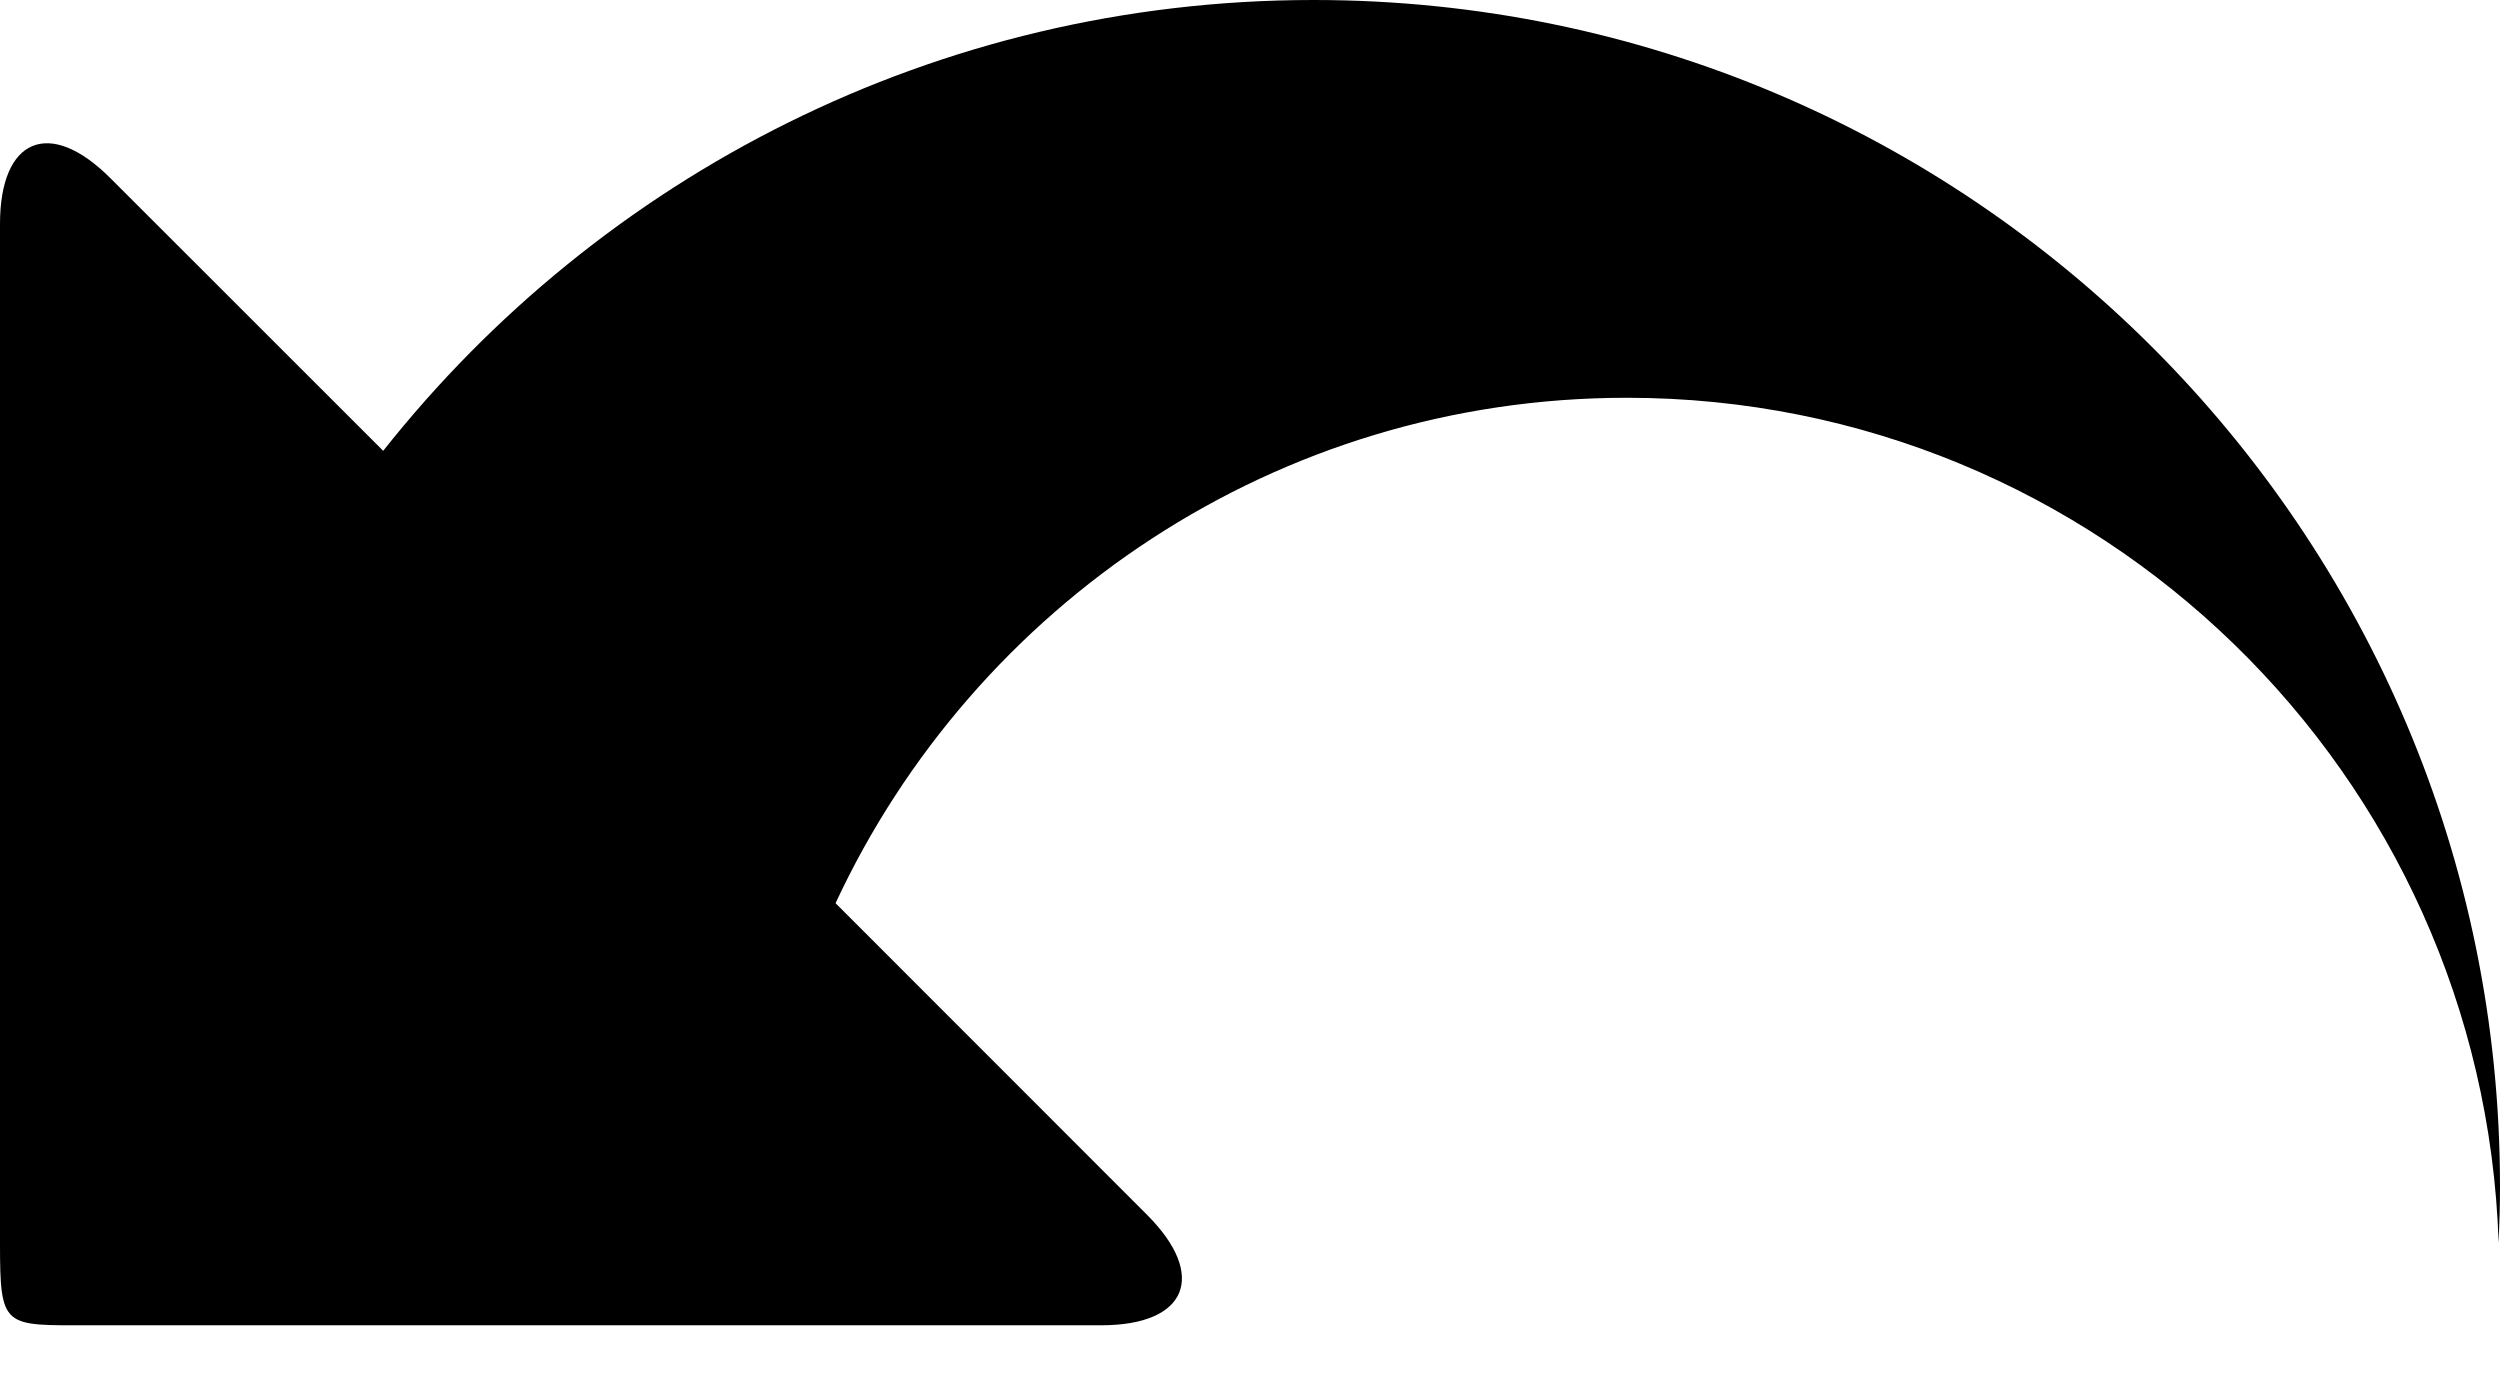
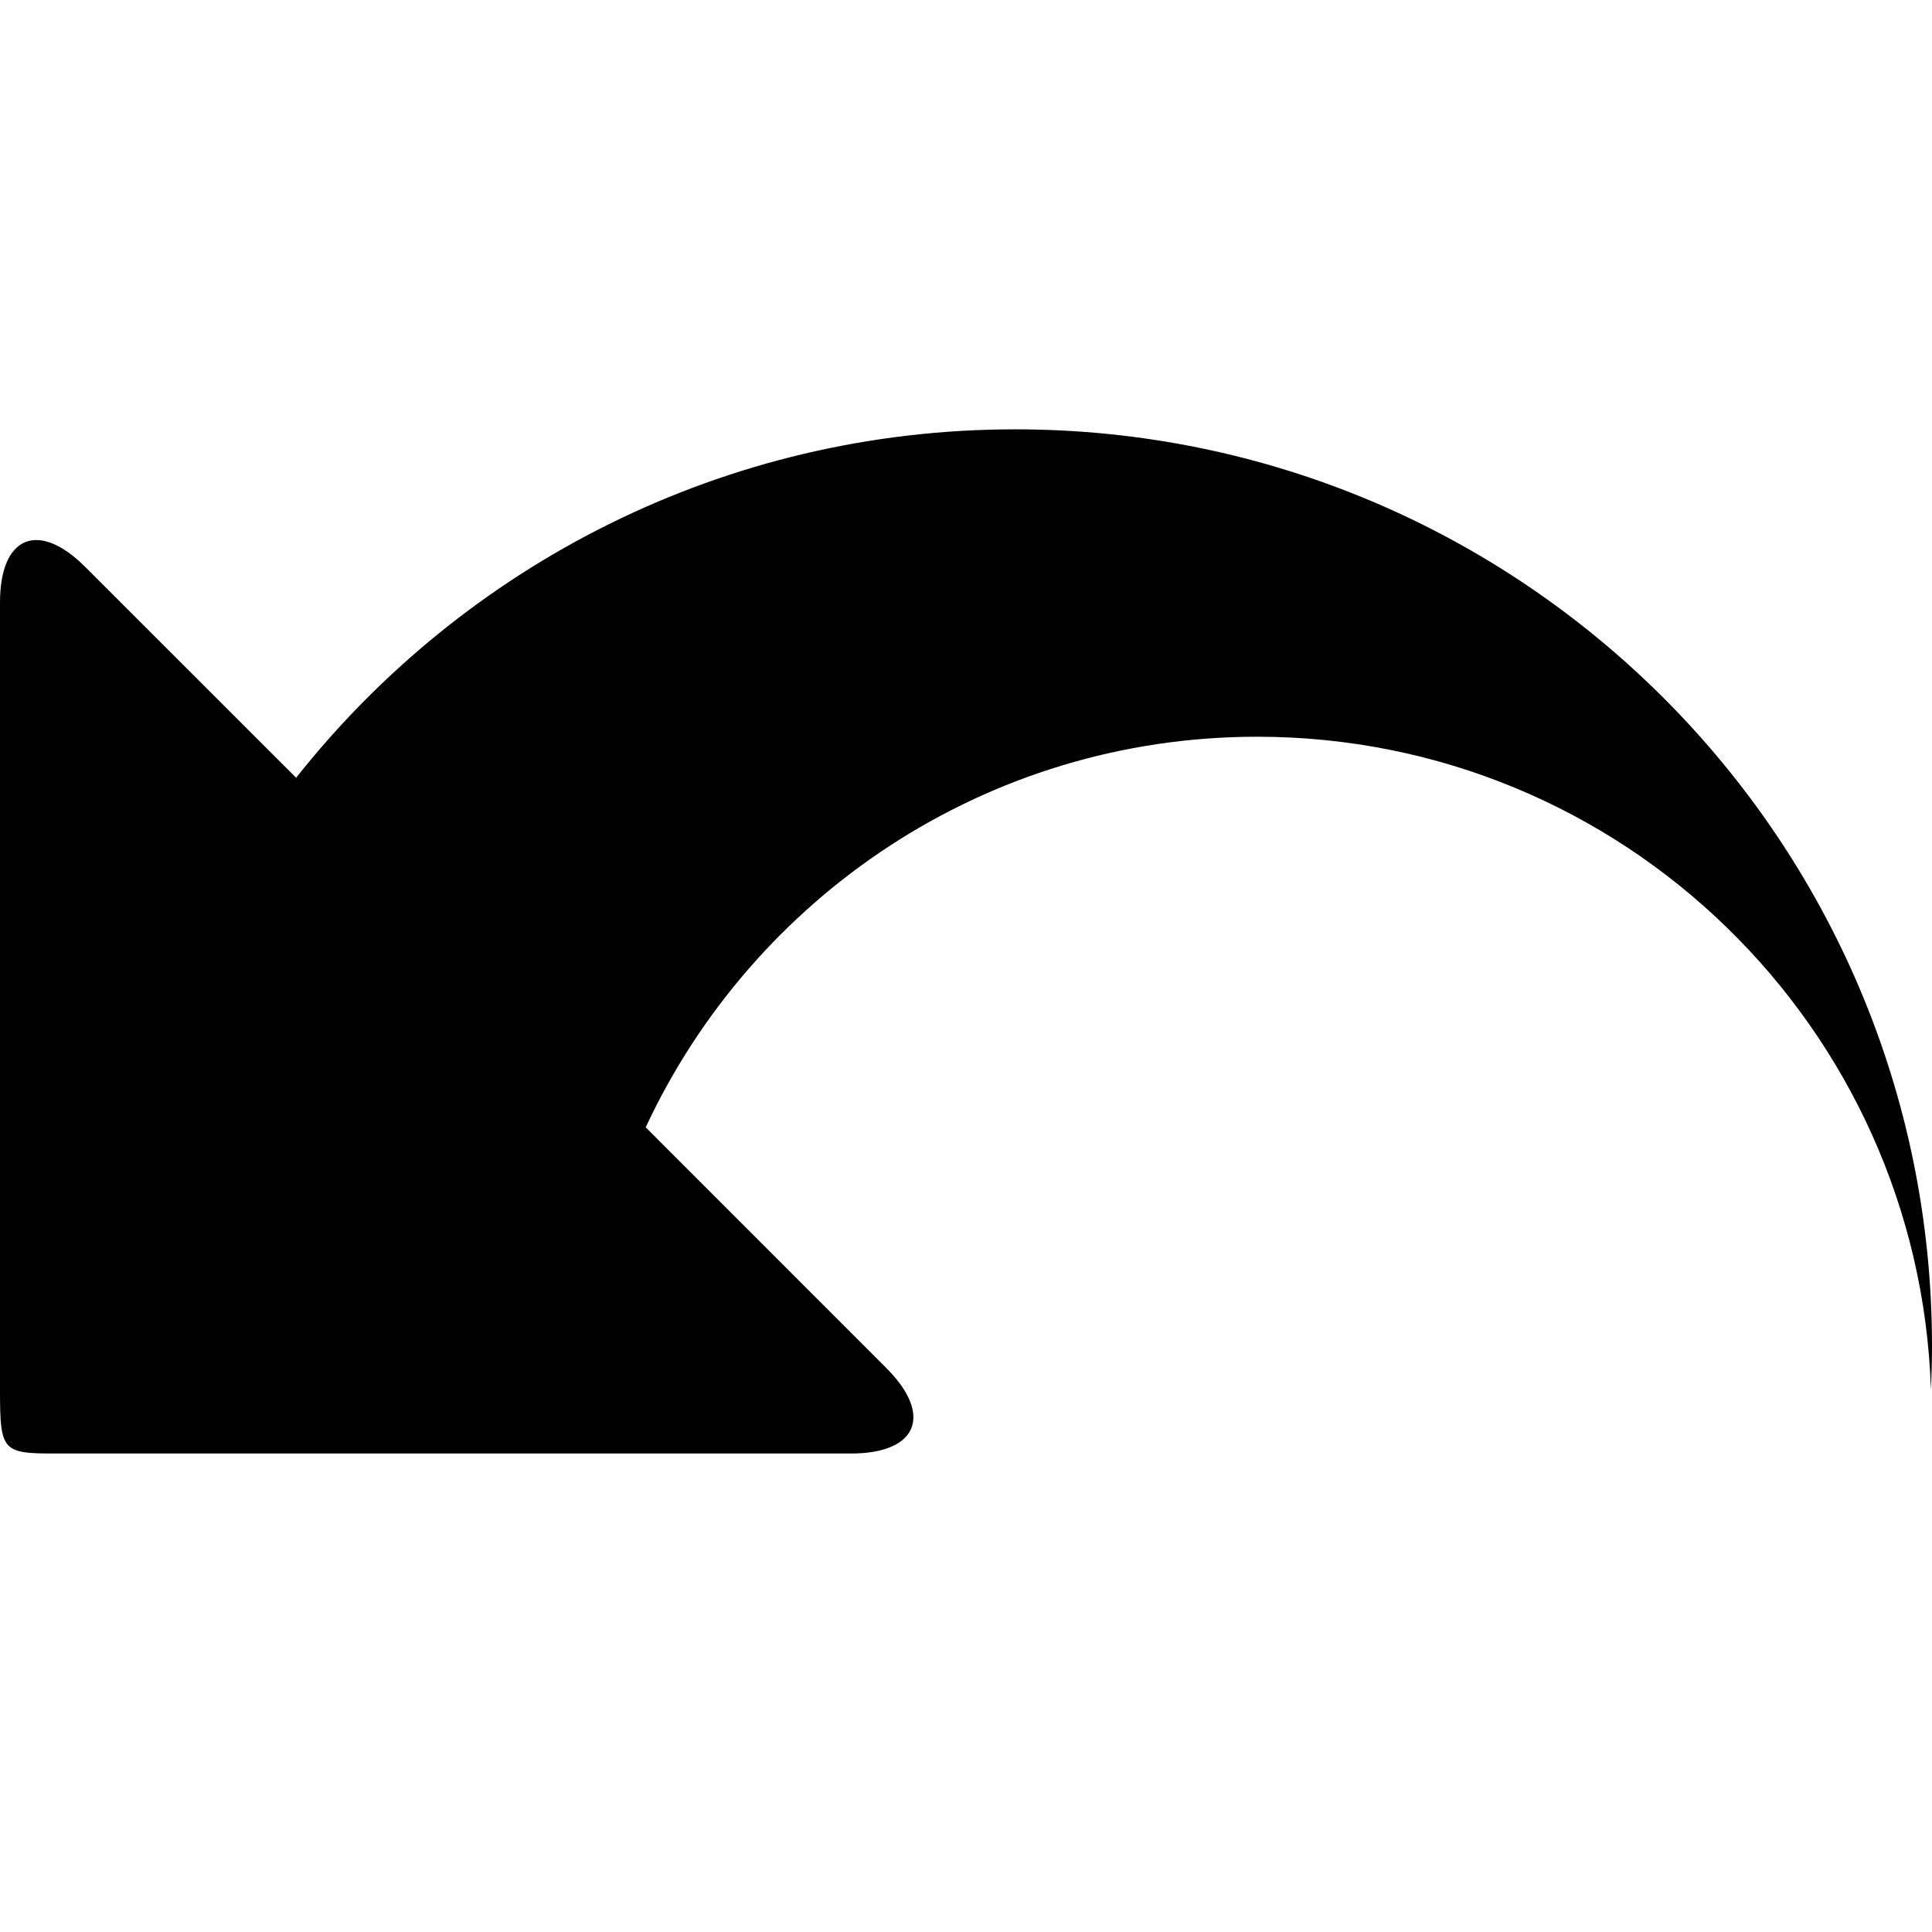
- <svg xmlns="http://www.w3.org/2000/svg" width="18" height="10" viewBox="0 0 18 10">
+ <svg xmlns="http://www.w3.org/2000/svg" width="24" height="24" viewBox="0 0 18 10">
  <path d="M12.458,7 C9.741,7 7.323,8.27 5.759,10.246 L3.795,8.283 C3.358,7.845 3,7.994 3,8.613 L3,15.948 C3,16.567 3.024,16.542 3.643,16.542 L10.929,16.542 C11.548,16.542 11.696,16.184 11.258,15.746 L9.016,13.503 C10.016,11.356 12.188,9.864 14.713,9.864 C18.116,9.864 20.881,12.571 20.99,15.948 C20.996,15.813 21,15.678 21,15.542 C21,10.824 17.176,7 12.458,7 Z" transform="translate(-3 -7)" />
</svg>
